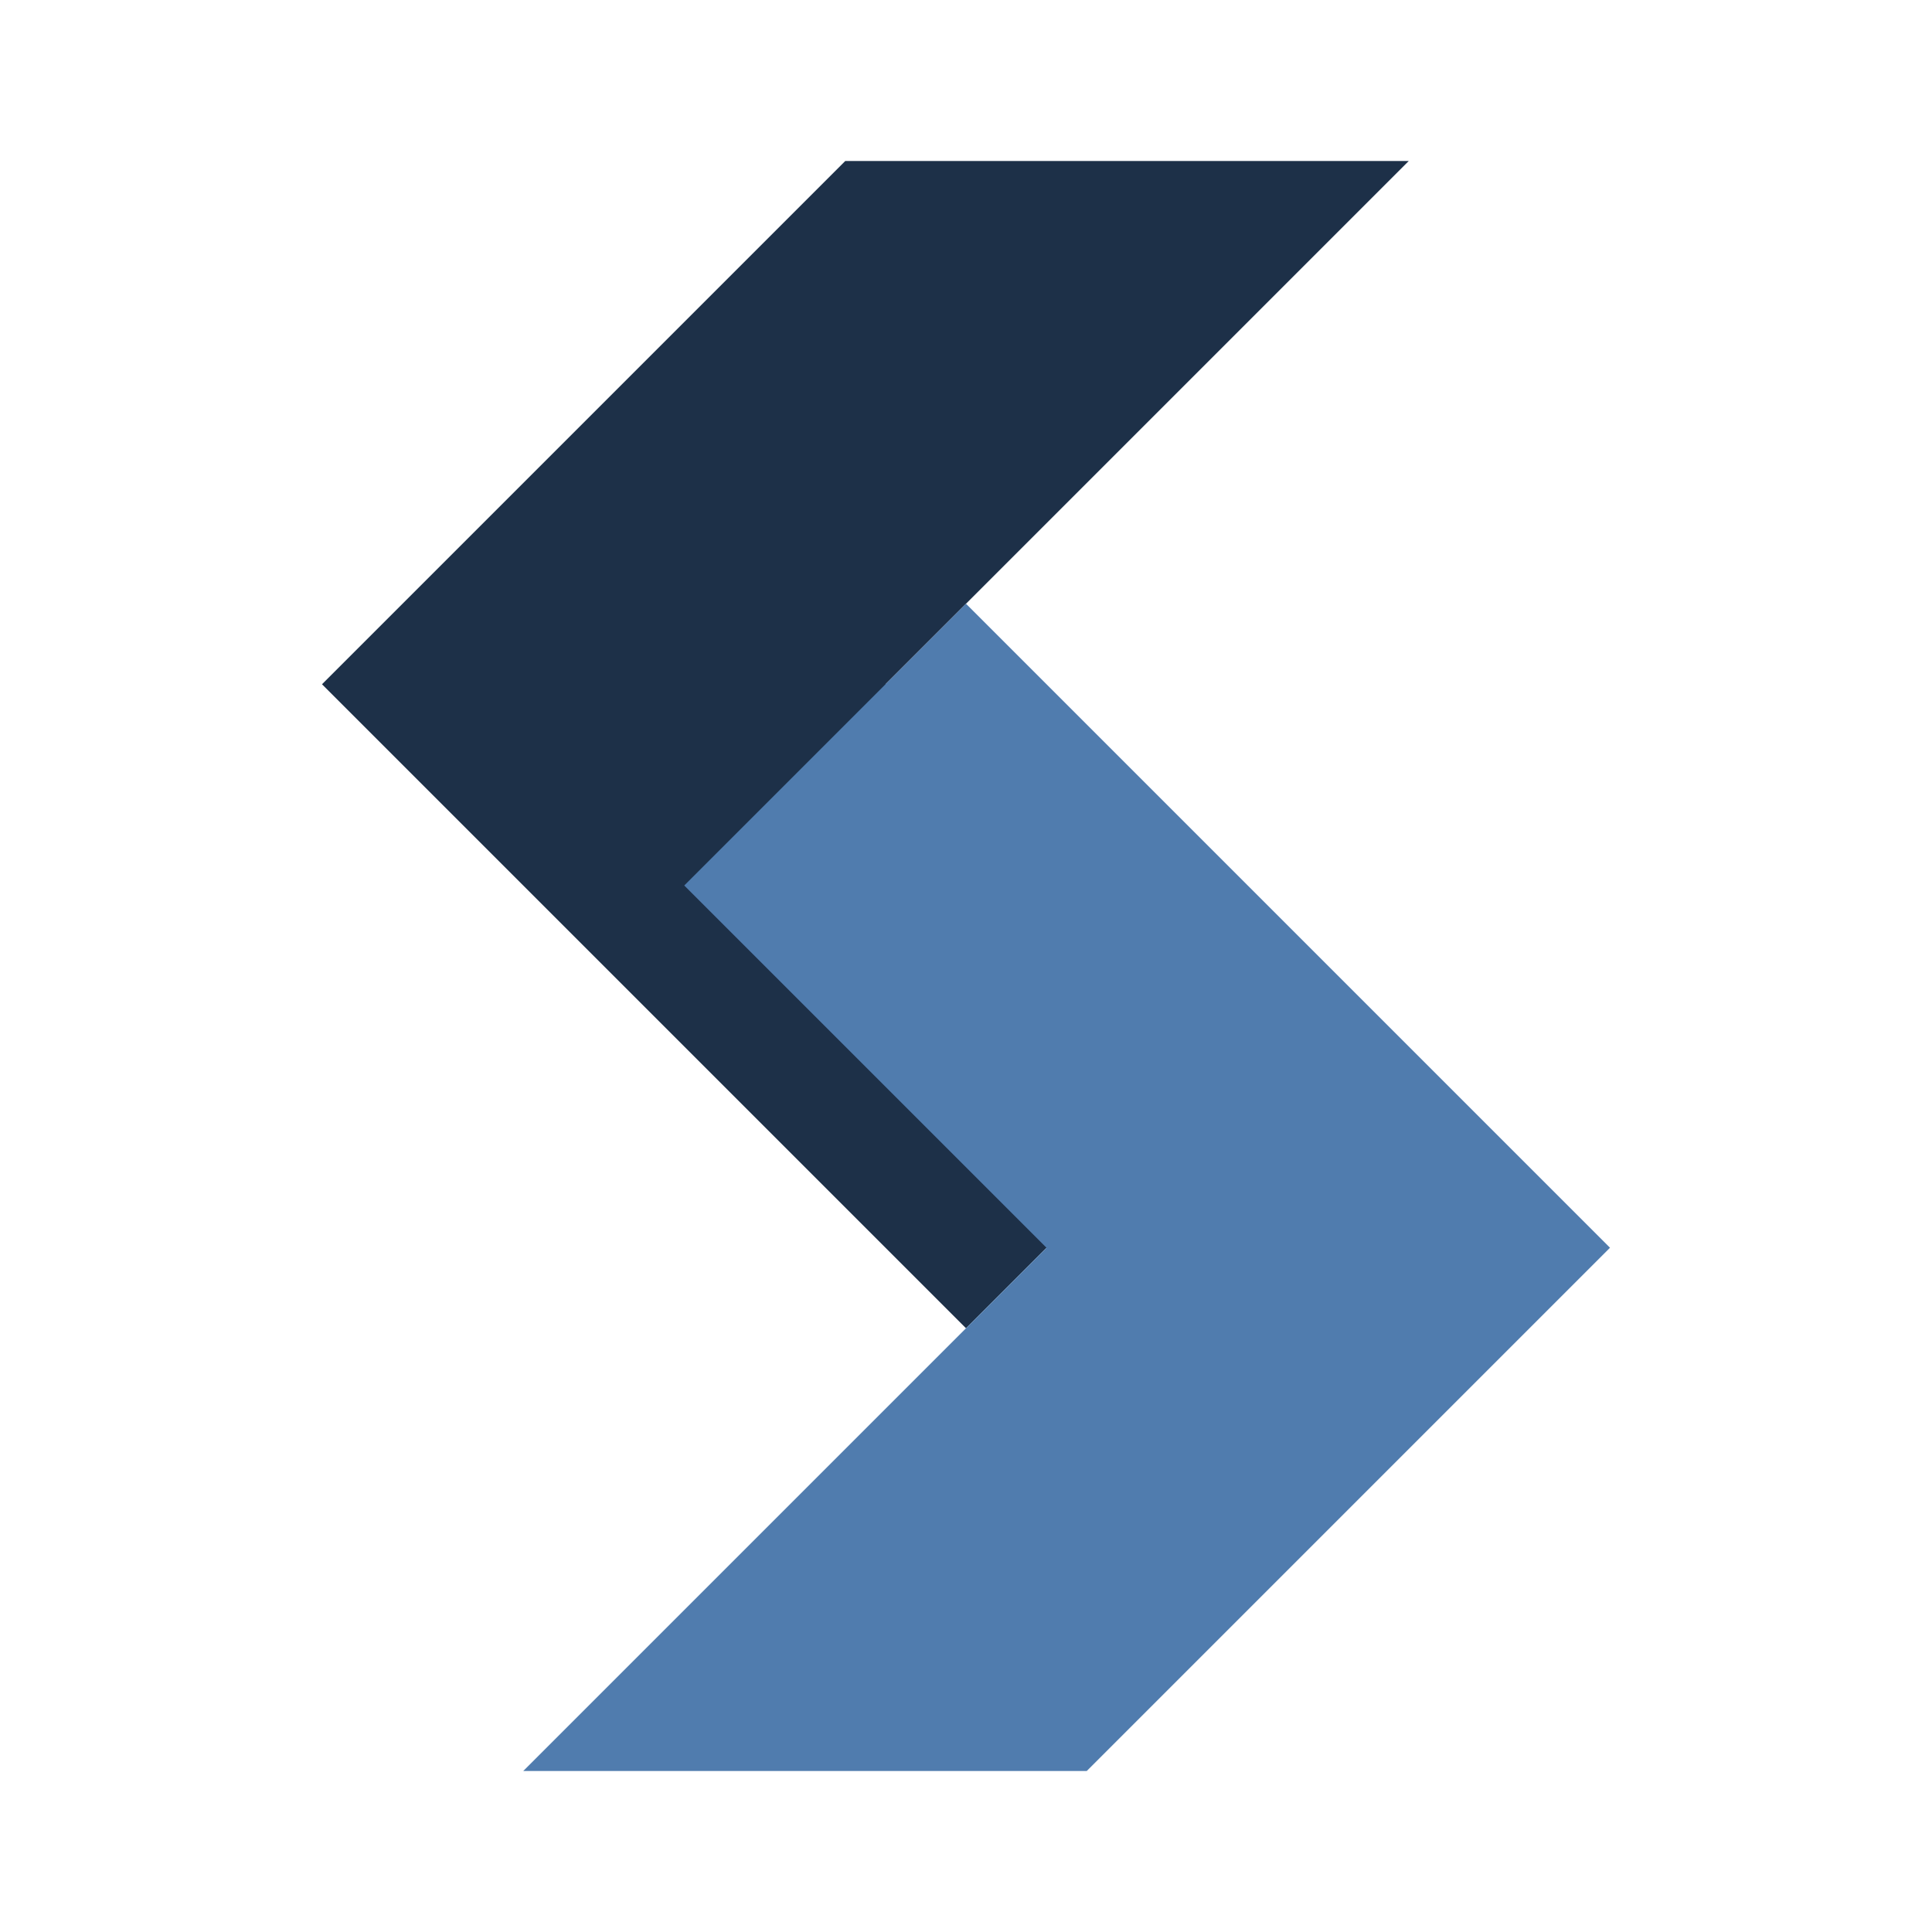
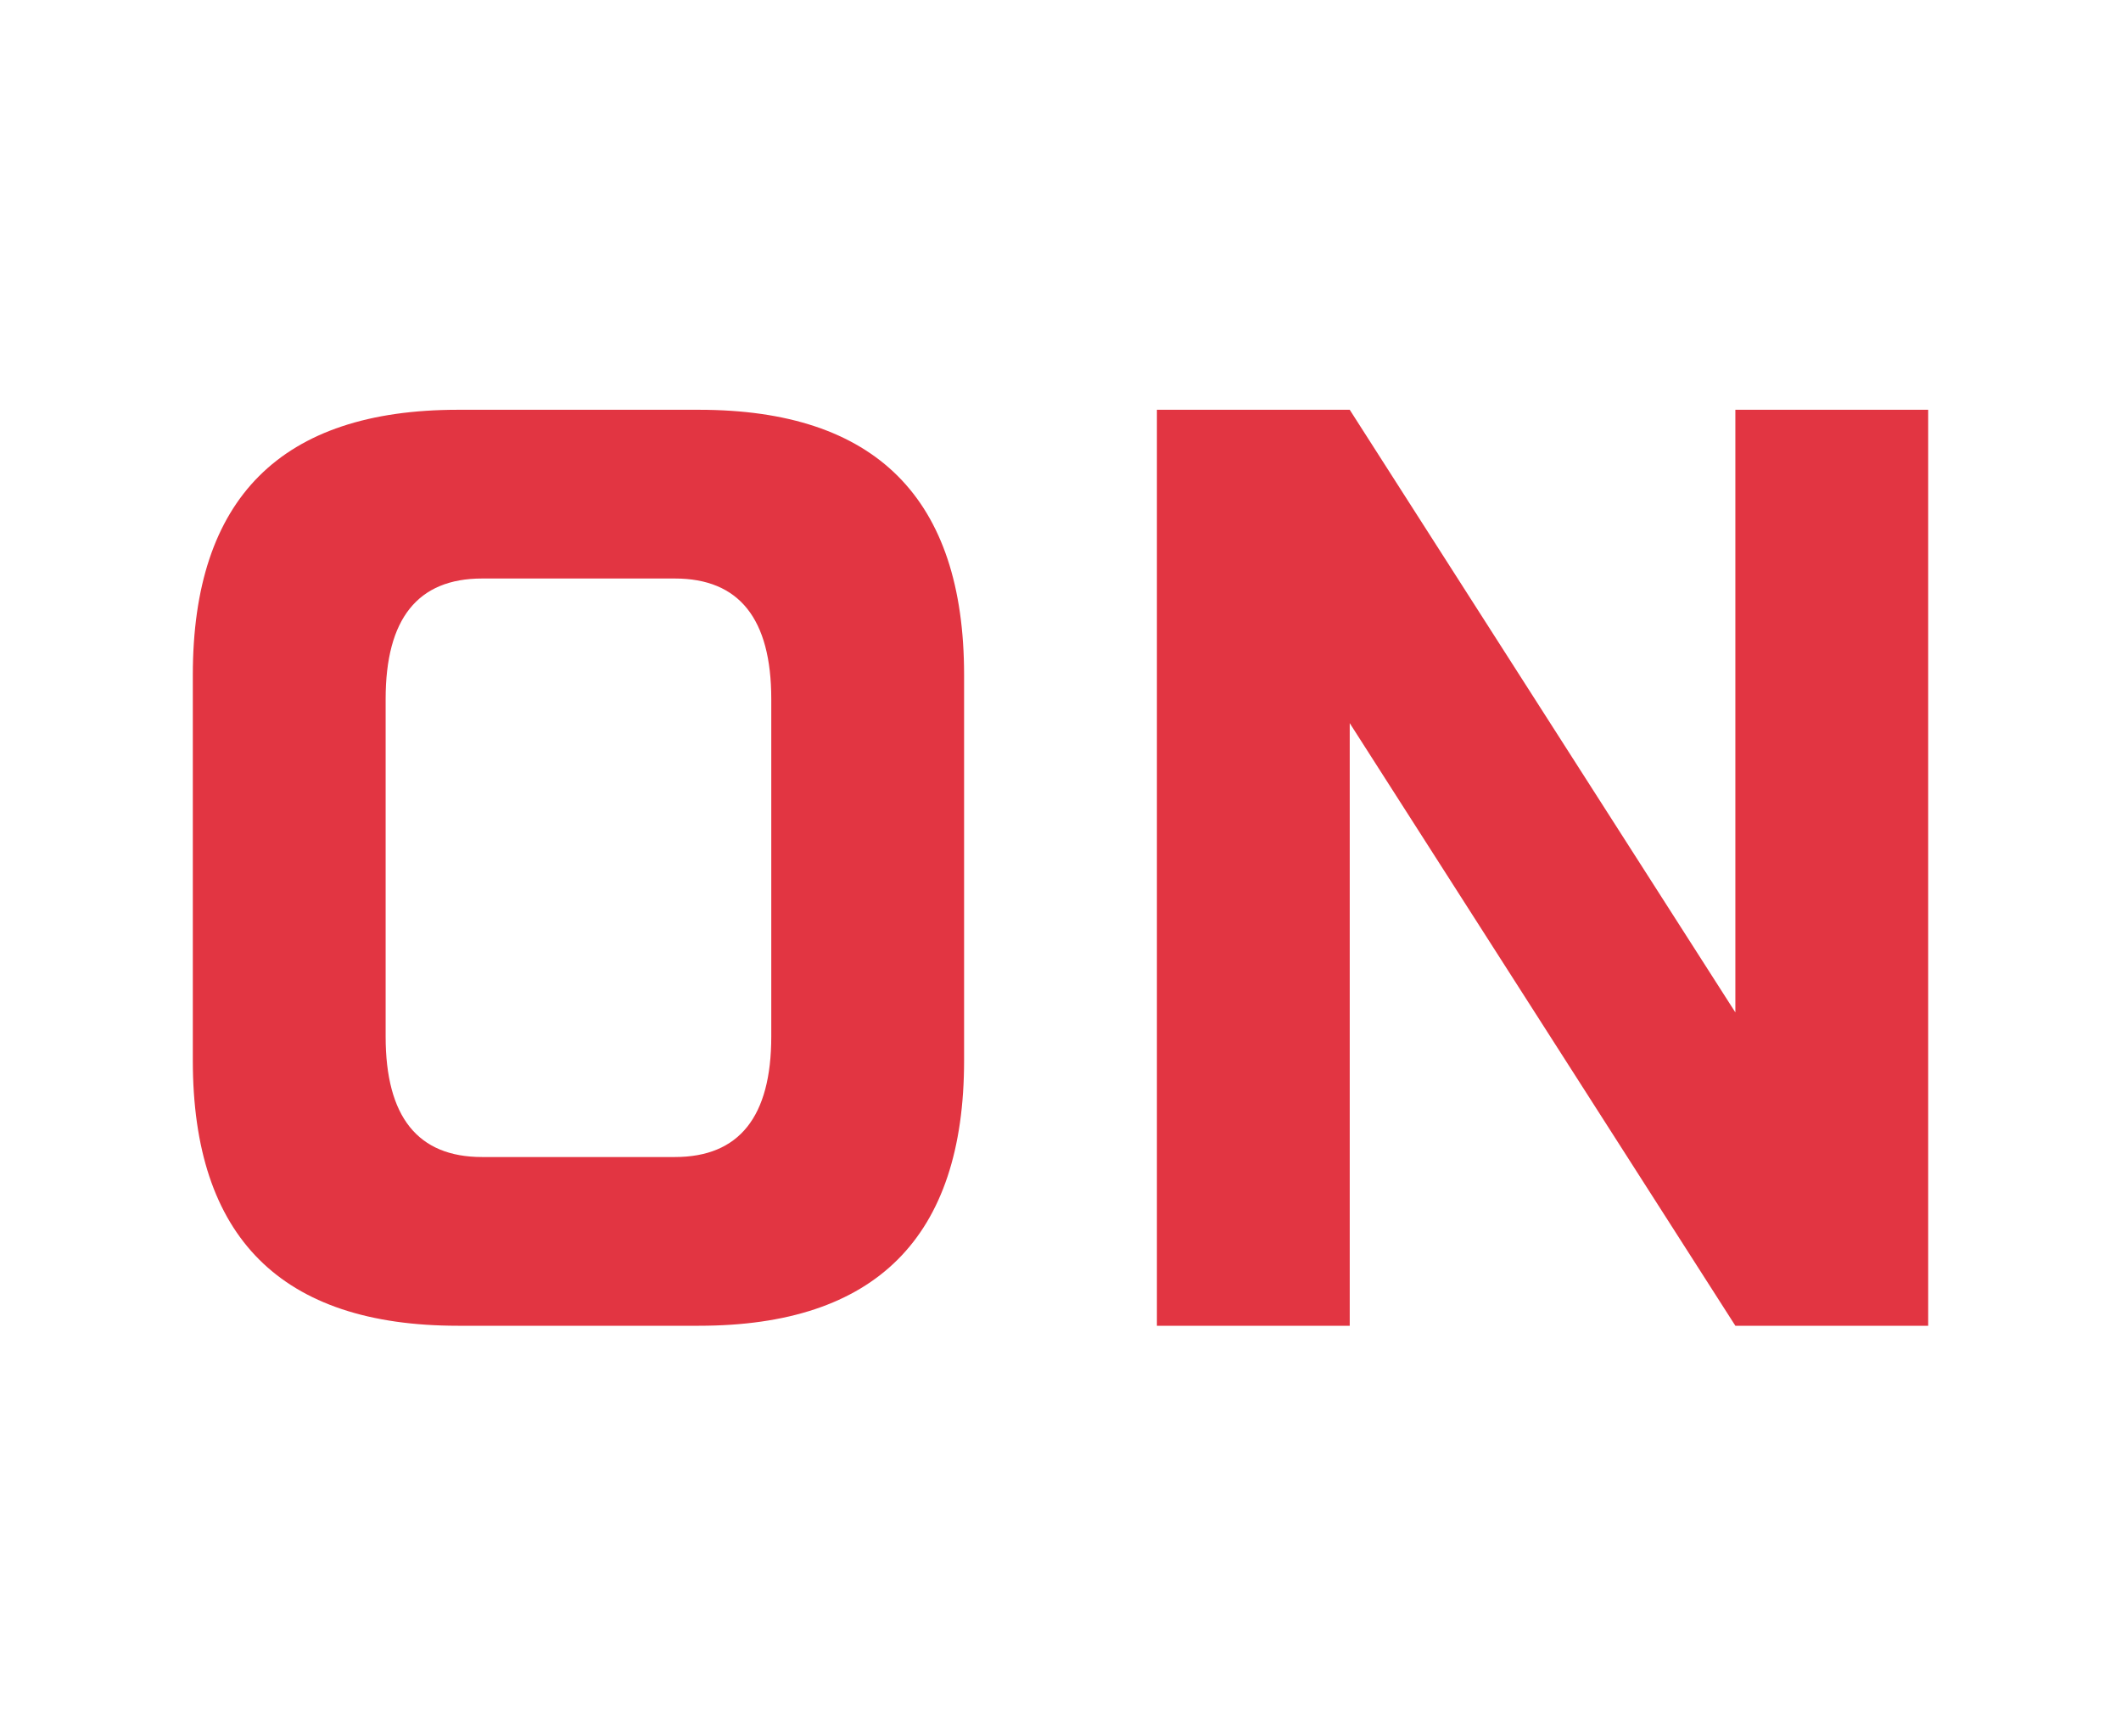
- <svg xmlns="http://www.w3.org/2000/svg" viewBox="-4 -4 48 48">
-   <style>.a{fill:#1d3048}.b{fill:#507cae}@media (prefers-color-scheme:dark){.a{fill:#edf3fb}.b{fill:#9bbde5}}</style>
-   <path class="a" d="M4 13 17 0h14L18 13l9 9-7 7z" />
-   <path class="b" d="m20 11 16 16-13 13H9l13-13-9-9z" />
+ <svg xmlns="http://www.w3.org/2000/svg" viewBox="50 -17 88 72">
+   <g fill="#e23542">
+     <path fill-rule="evenodd" d="M69 0h10q11 0 11 11v16q0 11-11 11H69q-11 0-11-11V11Q58 0 69 0Zm1 7q-4 0-4 5v14q0 5 4 5h8q4 0 4-5V12q0-5-4-5Z" />
+     <path d="M98 38V0h8l16 25V0h8v38h-8l-16-25v25Z" />
+   </g>
</svg>
